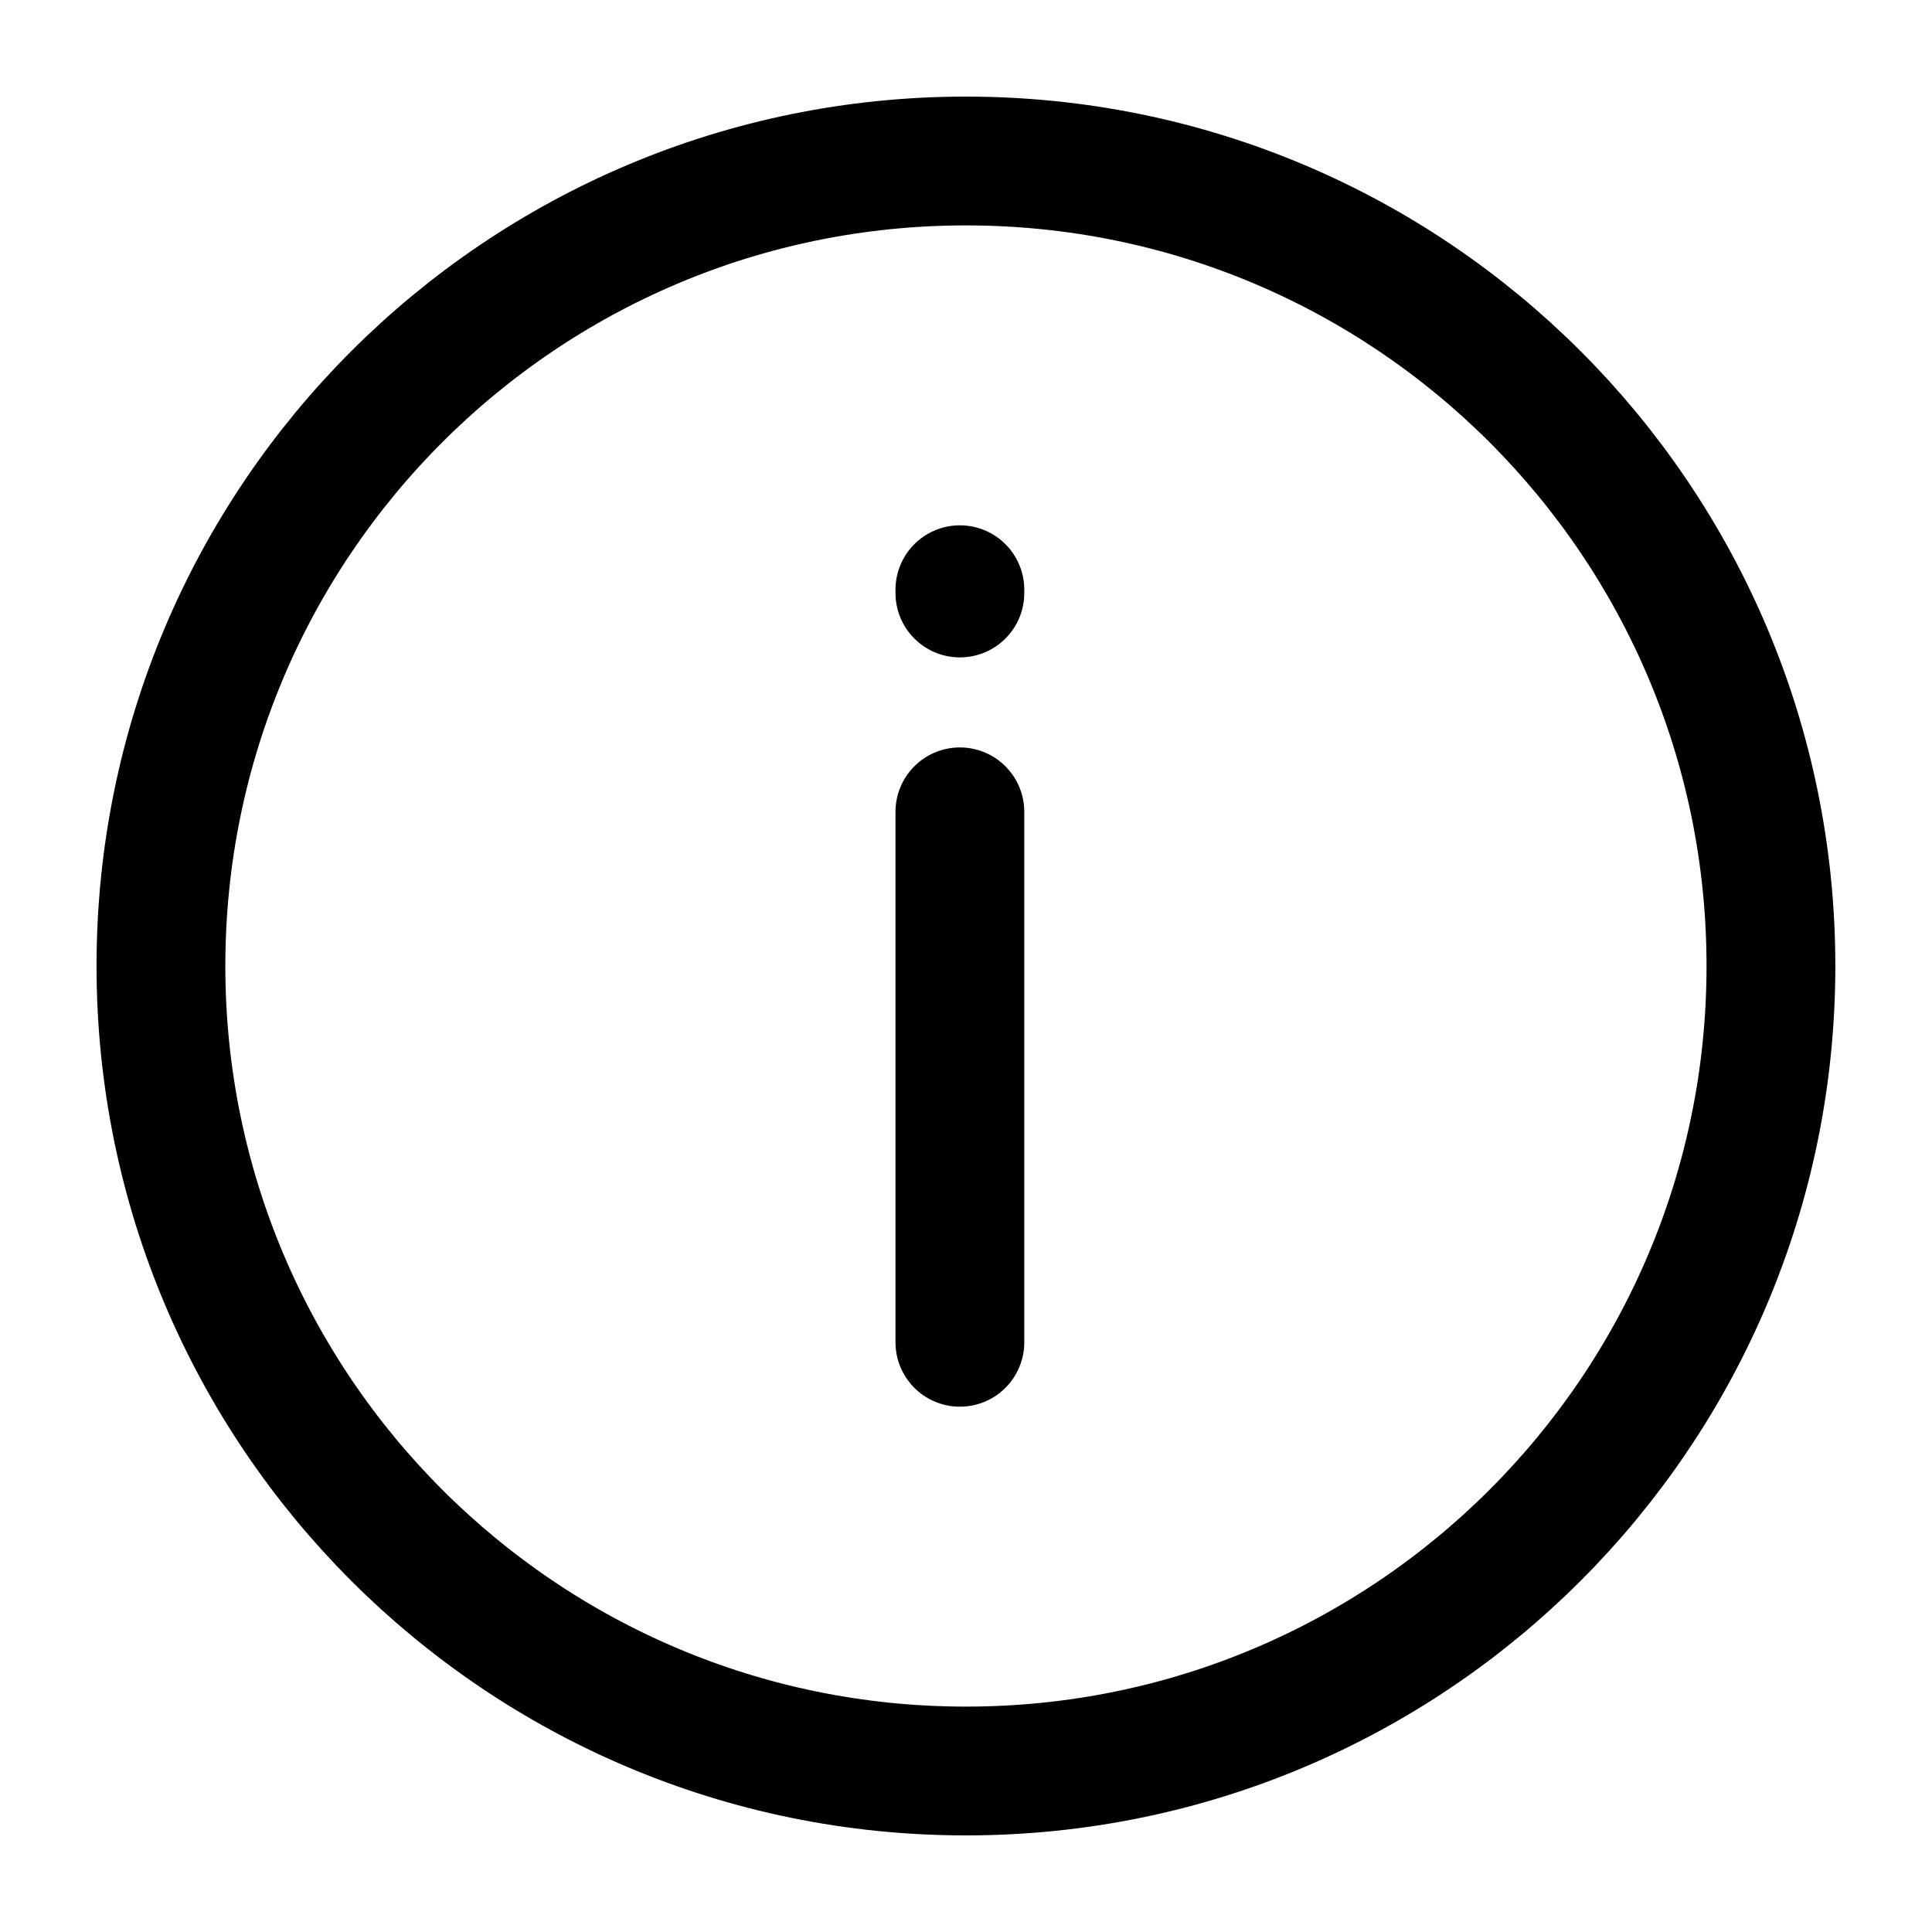
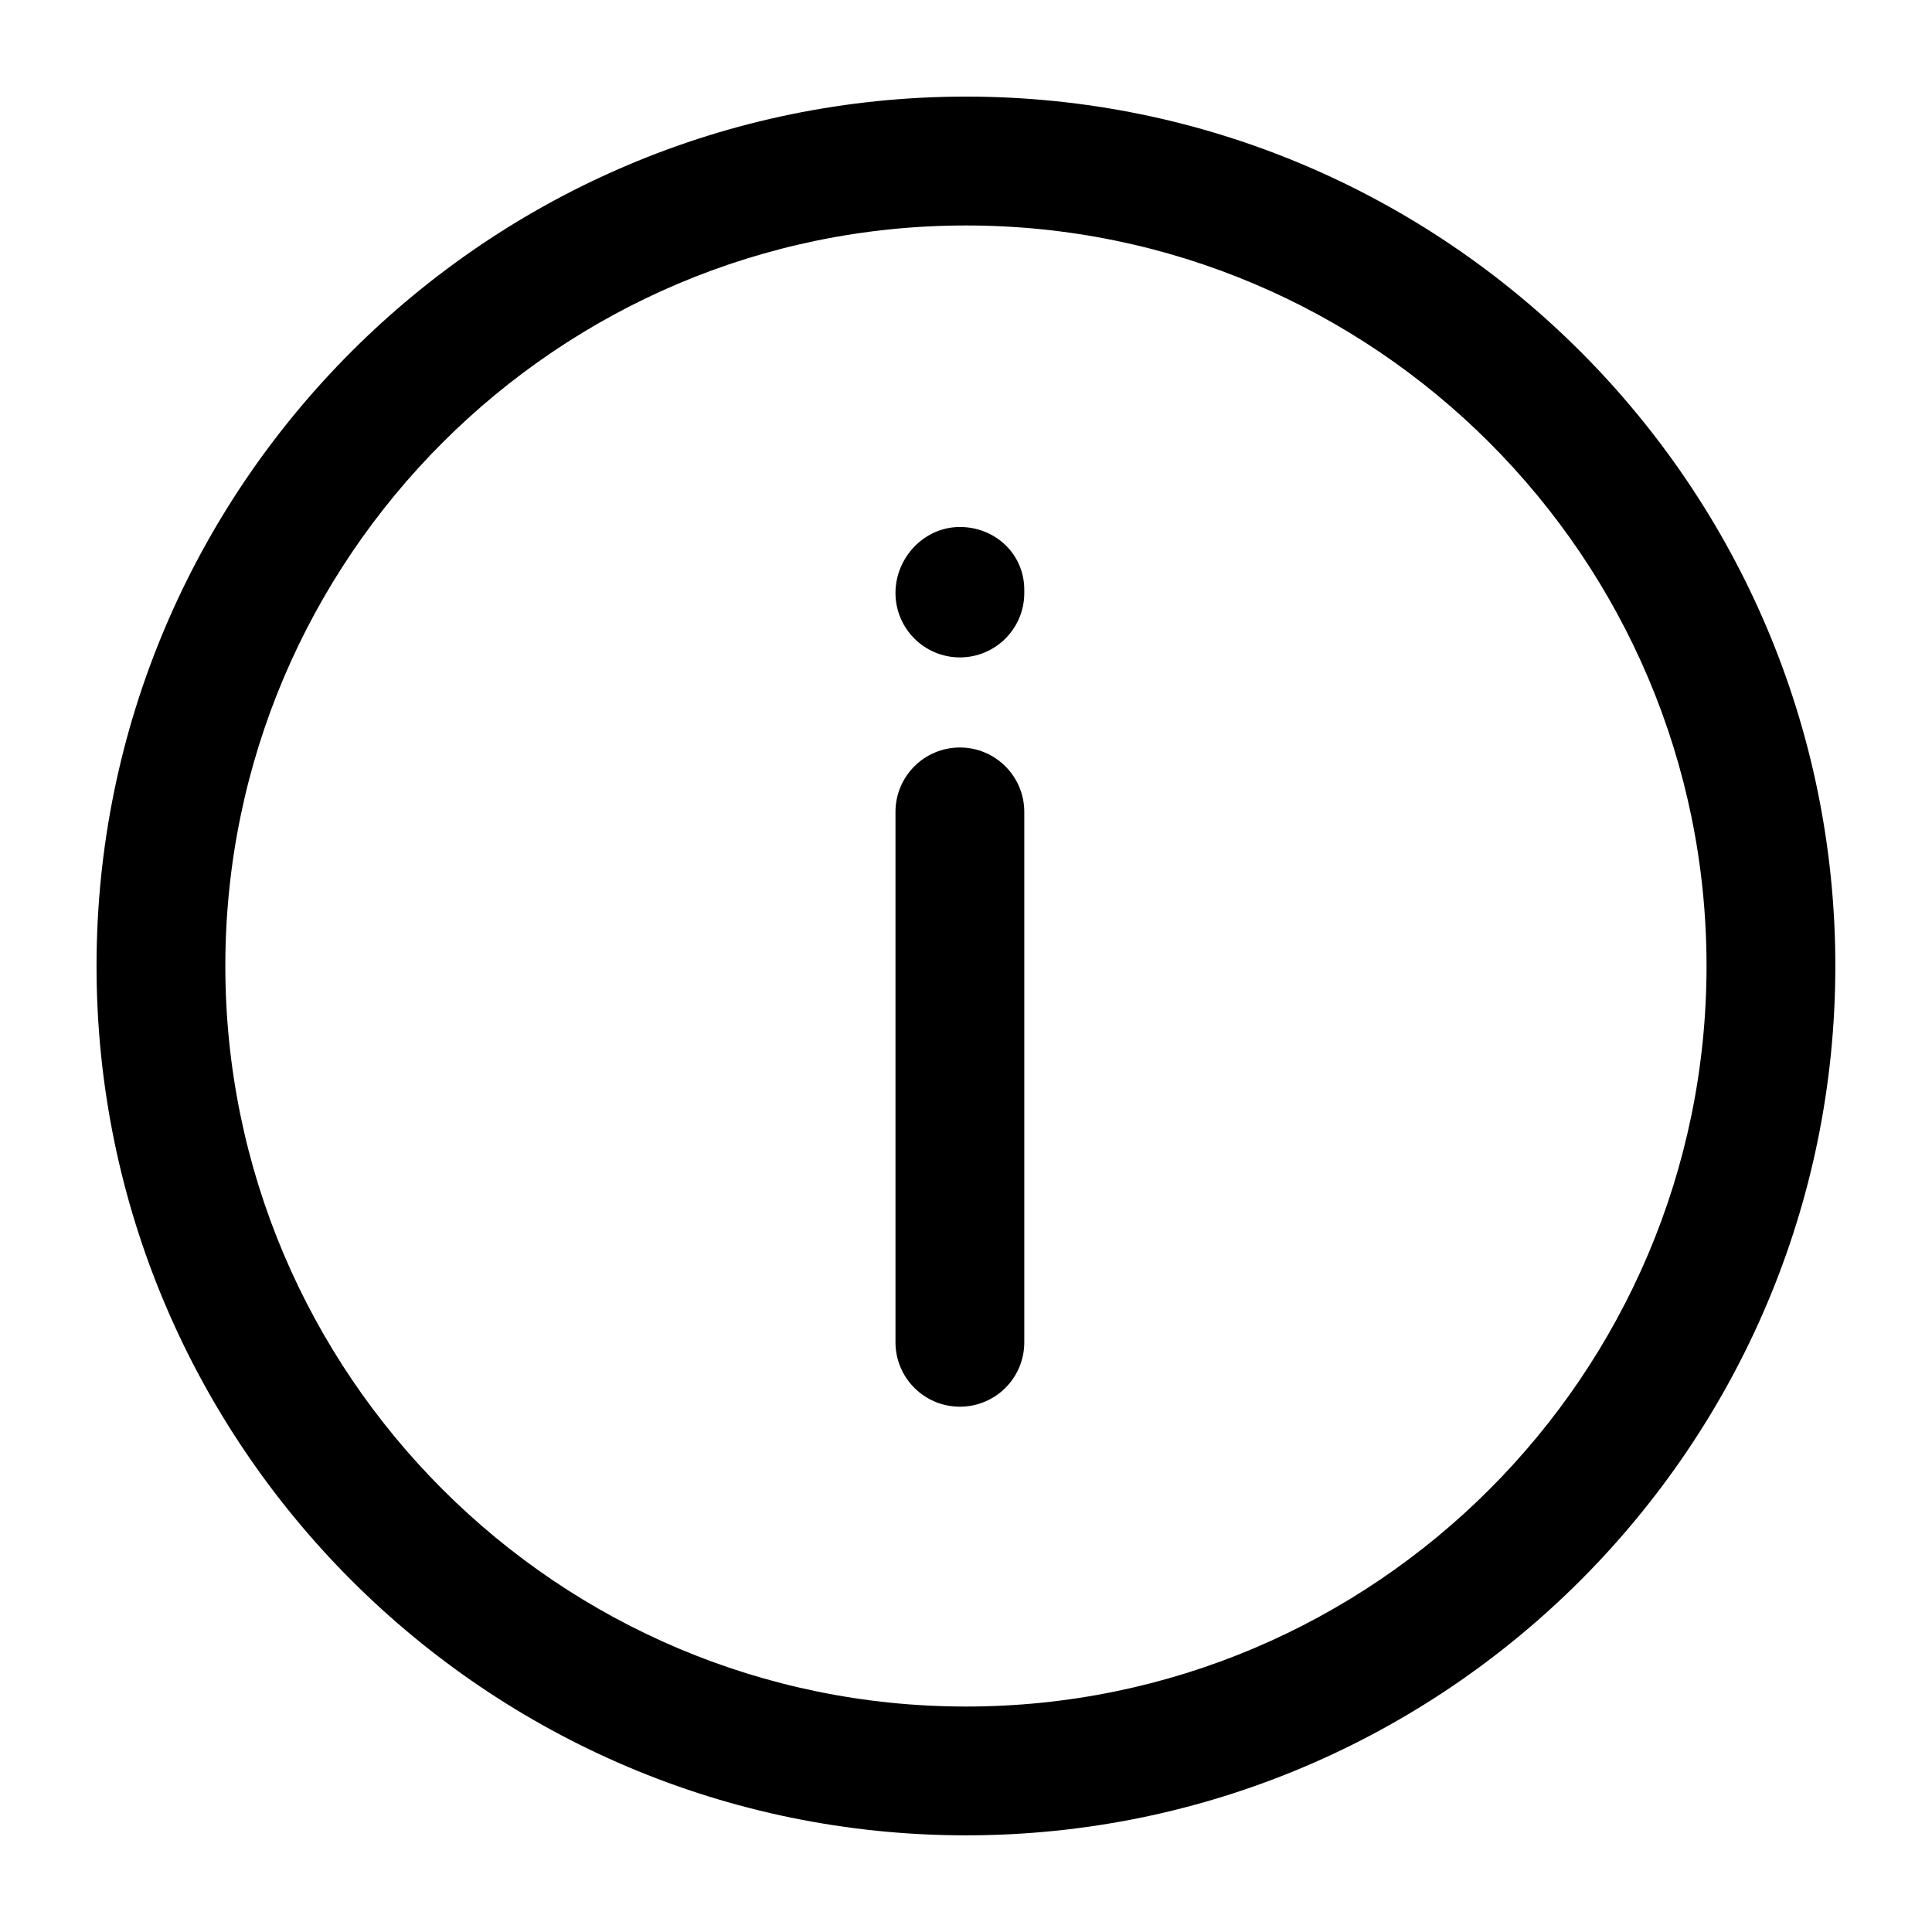
<svg xmlns="http://www.w3.org/2000/svg" version="1.1" id="Layer_1" x="0px" y="0px" width="30px" height="30px" viewBox="0 0 30 30" enable-background="new 0 0 30 30" xml:space="preserve">
-   <line fill="none" stroke="#000100" stroke-width="2" stroke-linecap="round" stroke-linejoin="round" stroke-miterlimit="10" x1="14.905" y1="20.843" x2="14.905" y2="12.606" />
-   <line fill="none" stroke="#000100" stroke-width="2" stroke-linecap="round" stroke-linejoin="round" stroke-miterlimit="10" x1="14.905" y1="9.157" x2="14.905" y2="9.208" />
-   <circle fill="none" stroke="#000100" stroke-width="2" stroke-linecap="round" stroke-linejoin="round" stroke-miterlimit="10" cx="14.999" cy="15" r="12.5" />
+   <path d="M14.905,21.843c-0.552,0-1-0.447-1-1v-8.236c0-0.552,0.448-1,1-1s1,0.448,1,1v8.236   C15.905,21.396,15.458,21.843,14.905,21.843z" />
+   <path d="M14.905,10.208c-0.552,0-1-0.448-1-1s0.448-1.025,1-1.025s1,0.422,1,0.975v0.051   C15.905,9.76,15.458,10.208,14.905,10.208z" />
+   <path d="M15.001,28.499C7.556,28.499,1.499,22.443,1.499,15c0-7.444,6.057-13.5,13.502-13.5   c7.442,0,13.498,6.056,13.498,13.5C28.499,22.443,22.443,28.499,15.001,28.499z M15.001,3.501C8.659,3.501,3.499,8.66,3.499,15   c0,6.34,5.16,11.499,11.502,11.499c6.34,0,11.498-5.158,11.498-11.499C26.499,8.66,21.341,3.501,15.001,3.501z" />
</svg>
